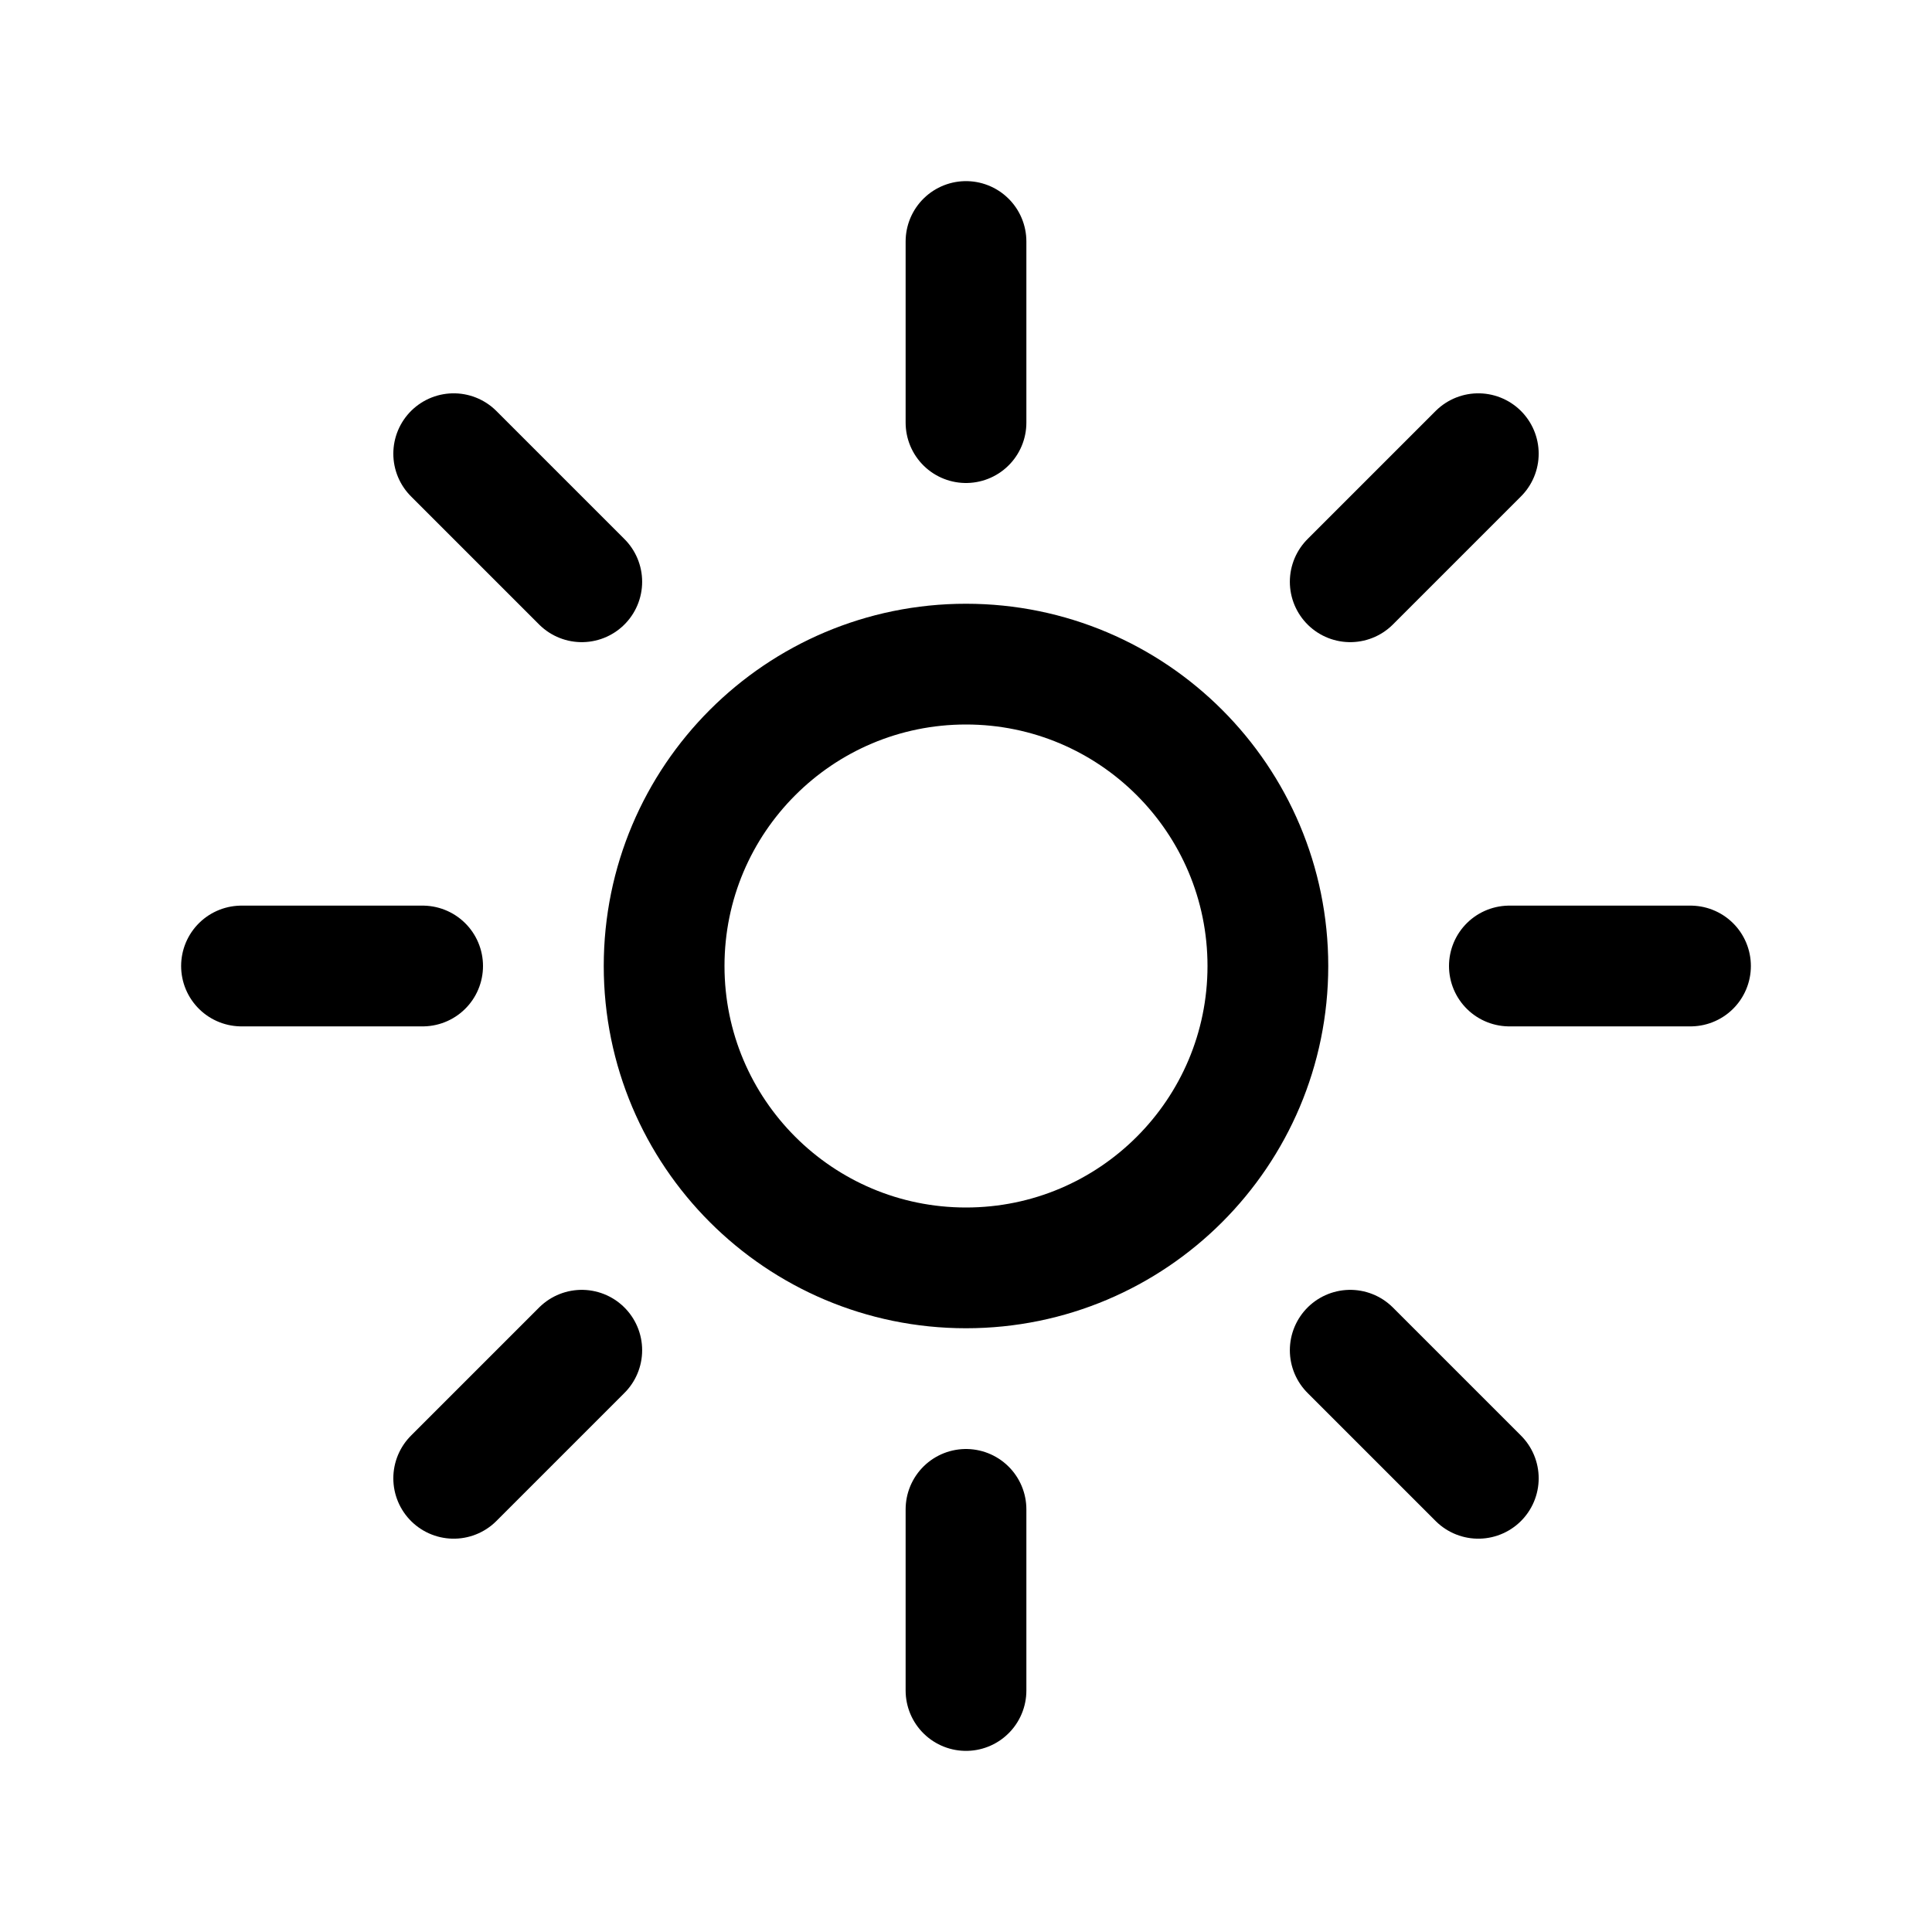
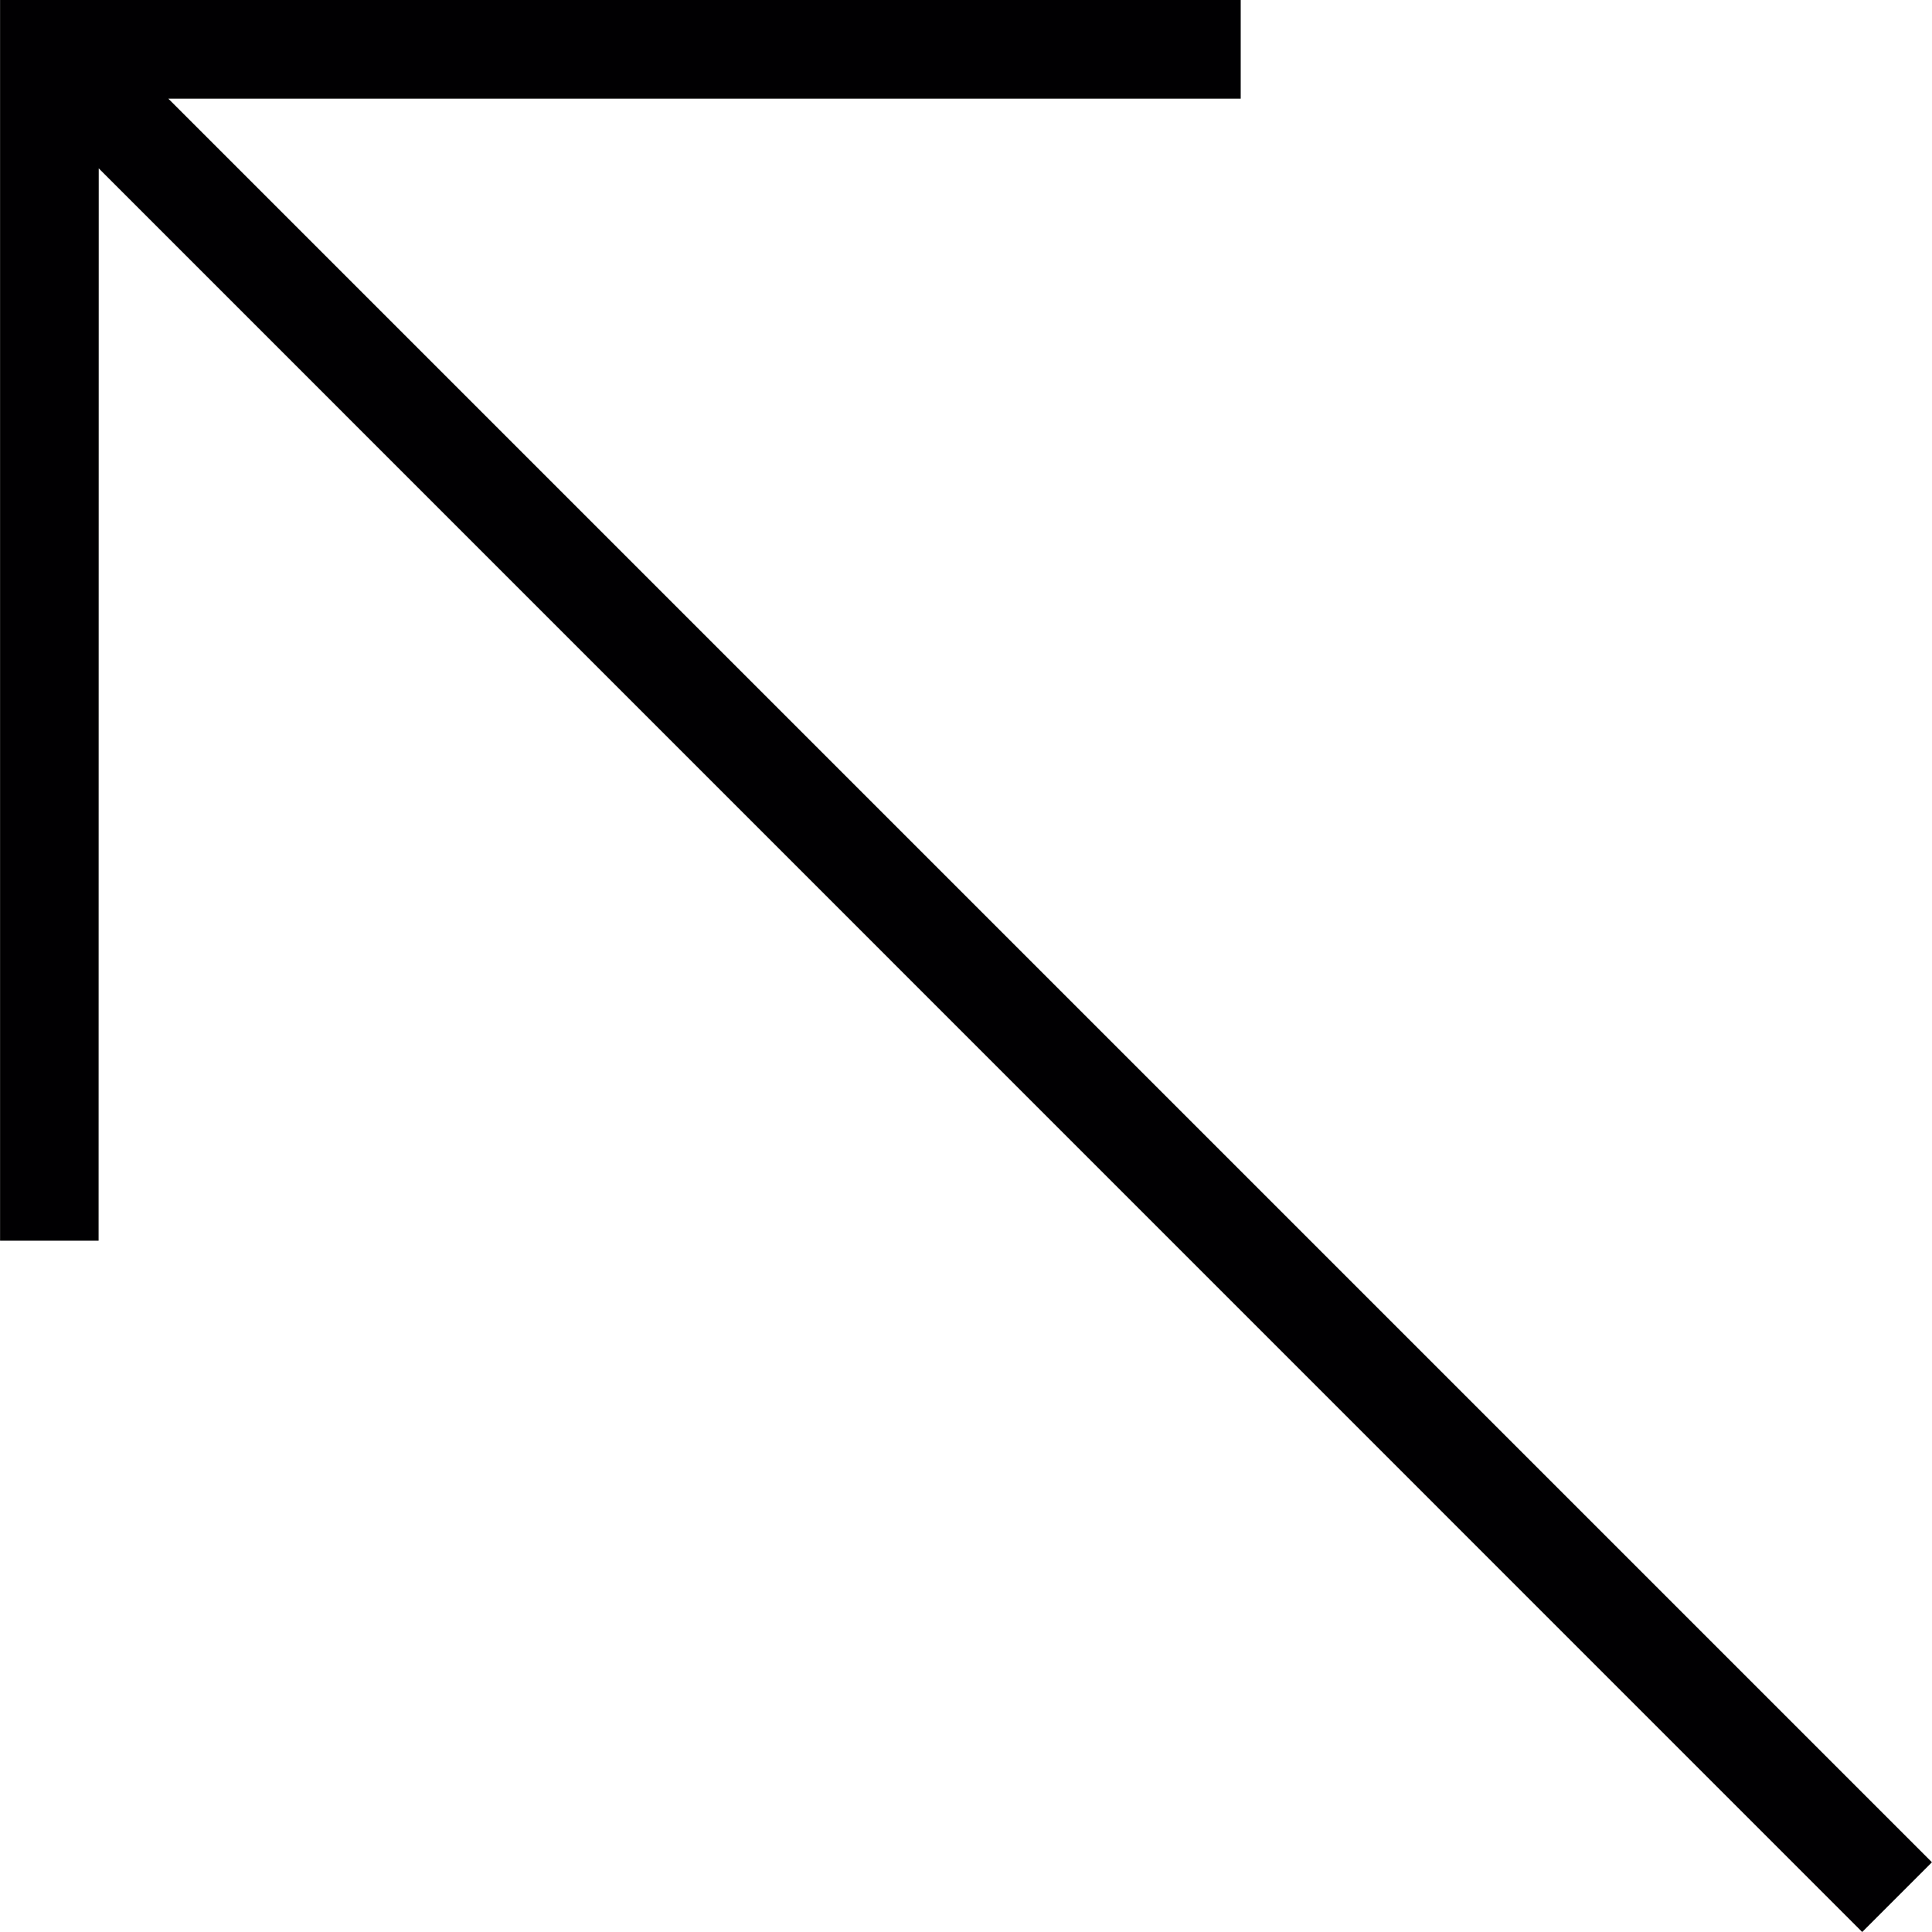
- <svg xmlns="http://www.w3.org/2000/svg" fill="none" viewBox="0 0 24 24" stroke-width="1.5" stroke="currentColor" class="size-6">
-   <path stroke-linecap="round" stroke-linejoin="round" d="M12 3v2.25m6.364.386-1.591 1.591M21 12h-2.25m-.386 6.364-1.591-1.591M12 18.75V21m-4.773-4.227-1.591 1.591M5.25 12H3m4.227-4.773L5.636 5.636M15.75 12a3.75 3.75 0 1 1-7.5 0 3.75 3.75 0 0 1 7.5 0Z" />
+ <svg xmlns="http://www.w3.org/2000/svg" version="1.1" id="Capa_1" x="0px" y="0px" viewBox="0 0 200.981 200.981" style="enable-background:new 0 0 200.981 200.981;" xml:space="preserve">
+   <g>
+     <g>
+       <g>
+         <polygon style="fill:#010002;" points="17.511,10.264 129.068,10.264 129.068,0 0.007,0 0.007,129.068 10.257,129.068      10.271,17.515 193.72,200.981 200.974,193.727    " />
+       </g>
+     </g>
+   </g>
</svg>
